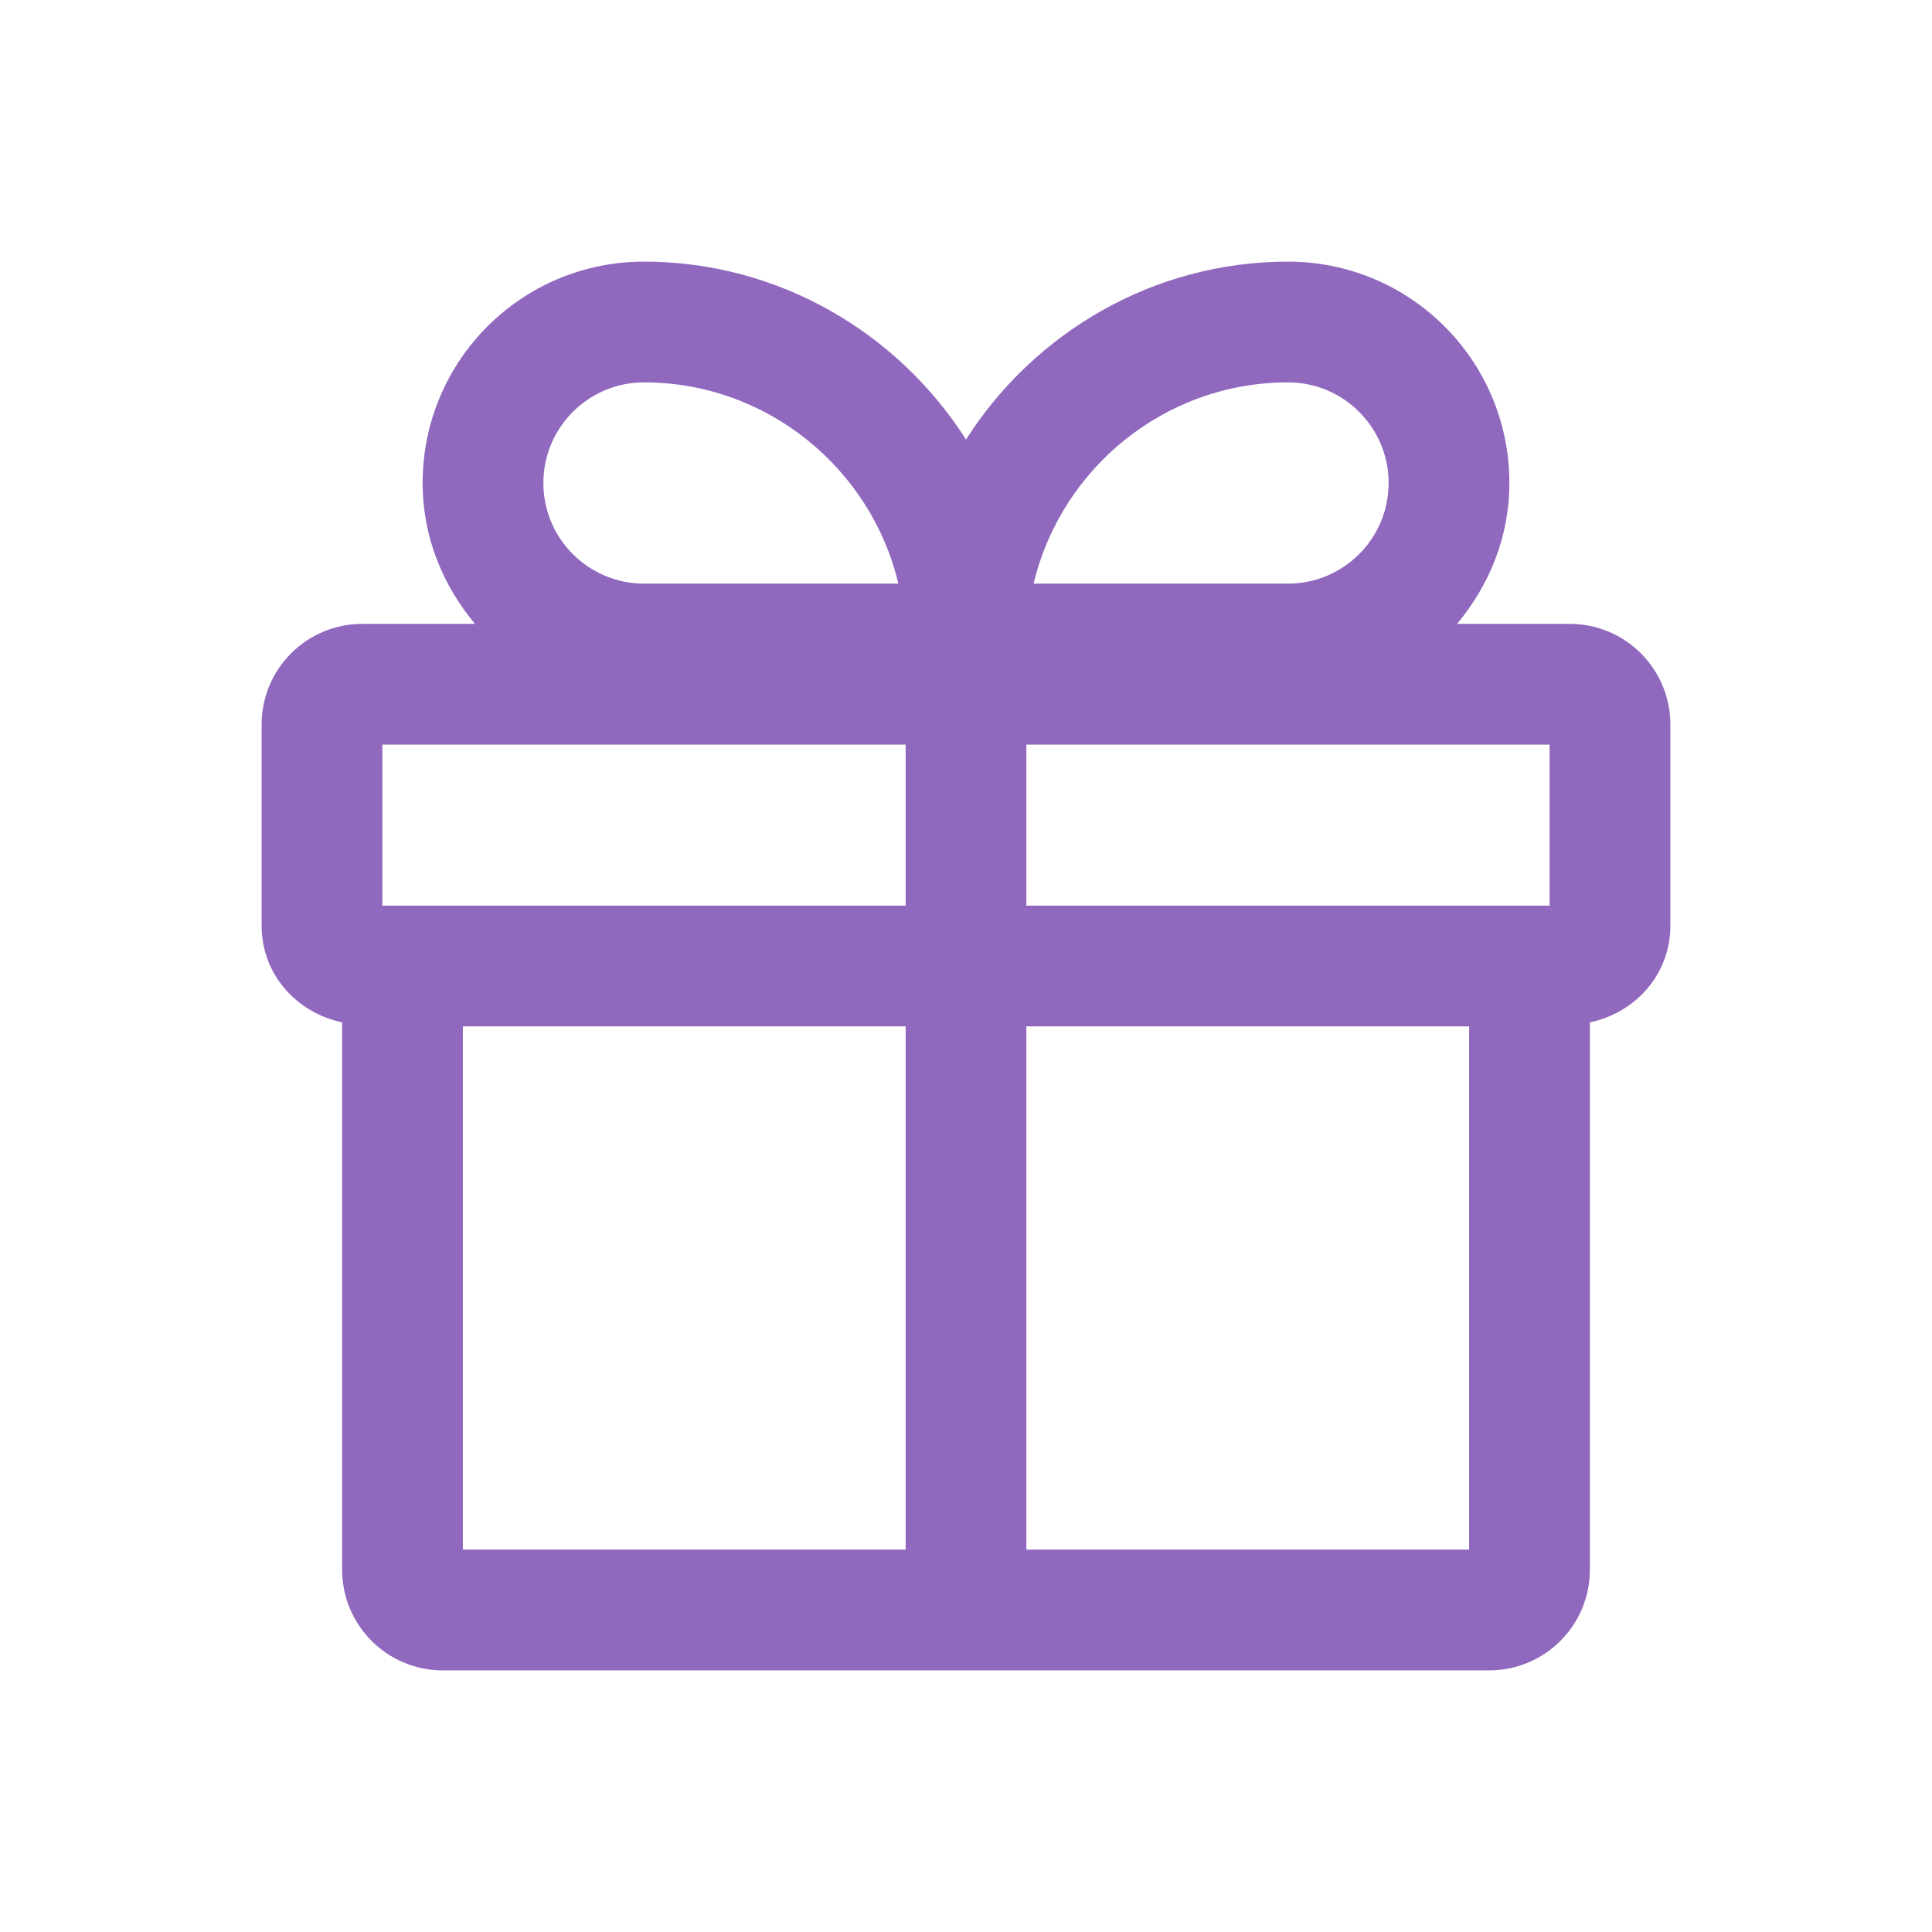
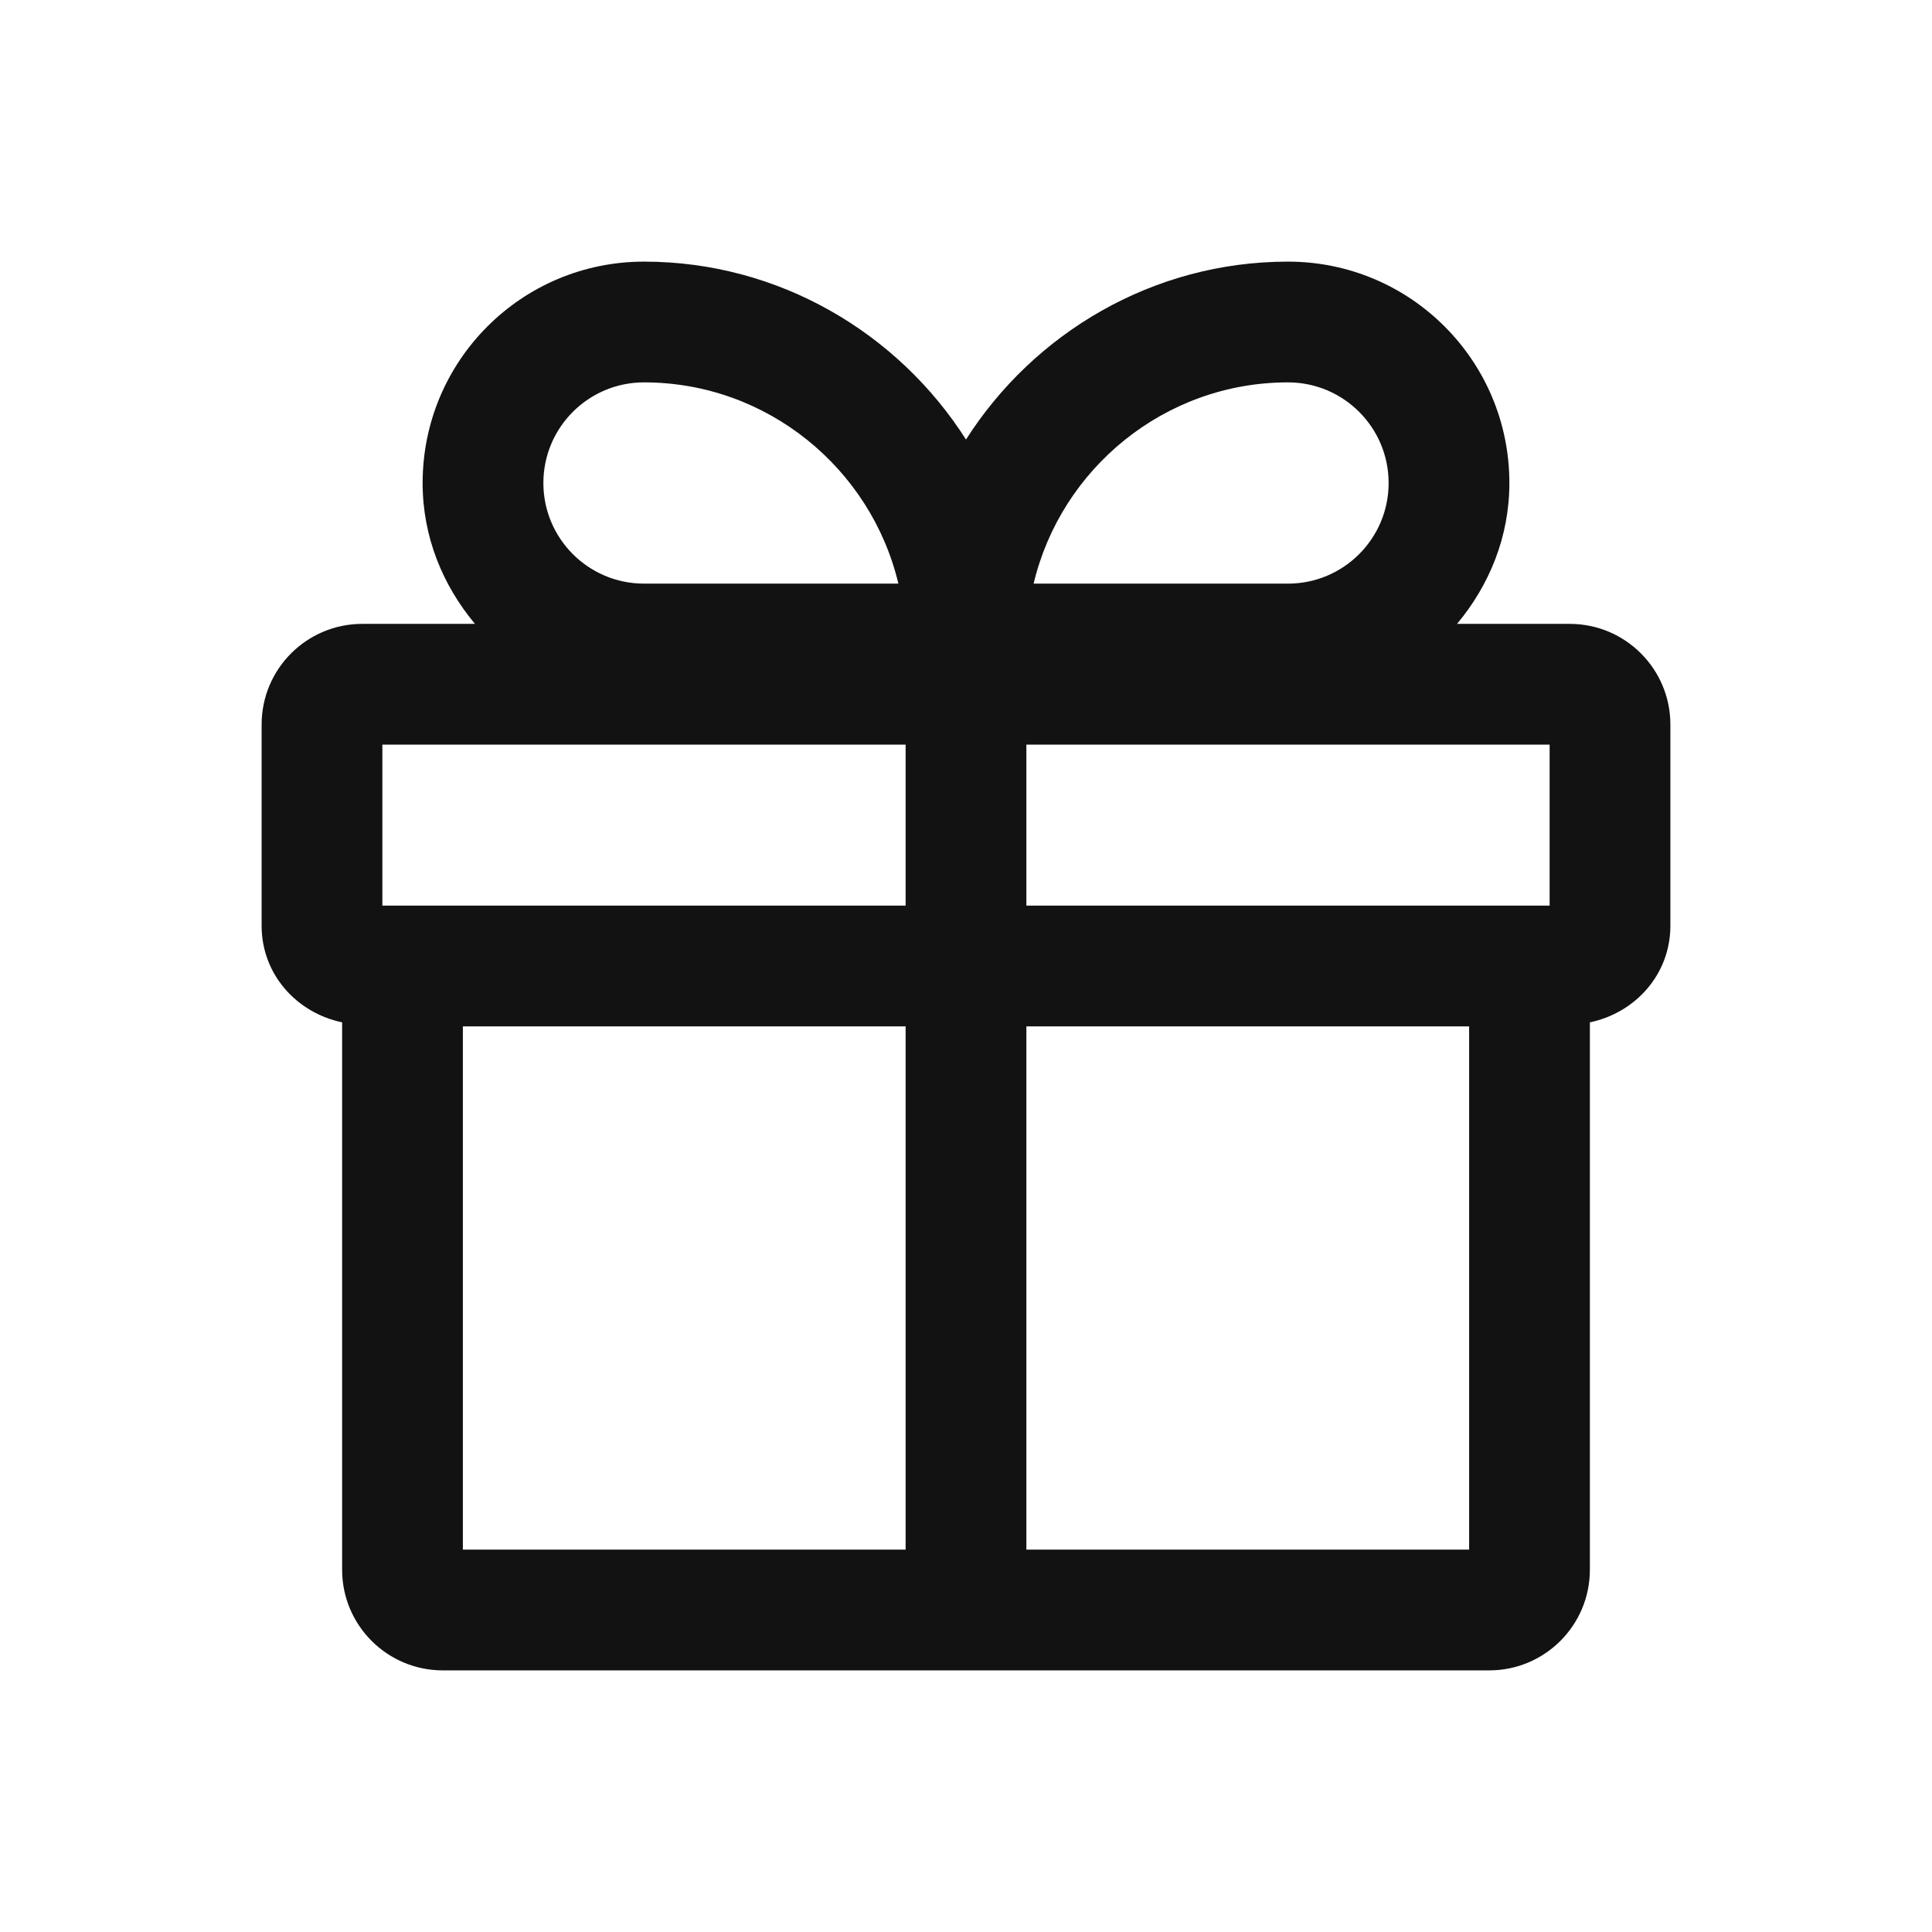
<svg xmlns="http://www.w3.org/2000/svg" width="64px" height="64px" viewBox="0 0 24 24" fill="none">
  <g id="SVGRepo_bgCarrier" stroke-width="0" />
  <g id="SVGRepo_tracerCarrier" stroke-linecap="round" stroke-linejoin="round" />
  <g id="SVGRepo_iconCarrier">
-     <path d="M19.5 7.75H18.1C18.5 7.27 18.75 6.67 18.75 6C18.75 4.48 17.52 3.25 16 3.25C14.32 3.25 12.84 4.14 12 5.46C11.16 4.14 9.68 3.25 8 3.25C6.48 3.25 5.25 4.48 5.25 6C5.25 6.67 5.5 7.27 5.9 7.75H4.5C3.81 7.75 3.25 8.31 3.25 9V11.5C3.25 12.1 3.68 12.58 4.25 12.7V19.5C4.25 20.19 4.81 20.75 5.5 20.75H18.5C19.19 20.75 19.75 20.19 19.75 19.5V12.7C20.32 12.58 20.75 12.1 20.75 11.5V9C20.75 8.31 20.19 7.75 19.5 7.75ZM19.25 11.25H12.75V9.25H19.25V11.25ZM16 4.75C16.69 4.75 17.25 5.31 17.25 6C17.25 6.69 16.69 7.25 16 7.25H12.84C13.18 5.82 14.47 4.75 16 4.75ZM8 4.75C9.53 4.75 10.82 5.82 11.16 7.25H8C7.31 7.25 6.75 6.69 6.75 6C6.75 5.31 7.31 4.75 8 4.75ZM4.75 9.25H11.25V11.25H4.75V9.25ZM5.75 12.75H11.25V19.25H5.75V12.75ZM18.25 19.25H12.75V12.75H18.25V19.25Z" fill="#9068BE" />
+     <path d="M19.5 7.75H18.1C18.5 7.27 18.75 6.67 18.75 6C18.75 4.48 17.52 3.25 16 3.25C14.32 3.25 12.84 4.14 12 5.46C11.16 4.14 9.68 3.25 8 3.25C6.48 3.25 5.25 4.48 5.25 6C5.25 6.67 5.5 7.27 5.9 7.75H4.5C3.81 7.75 3.25 8.31 3.25 9V11.5C3.25 12.1 3.68 12.58 4.25 12.7V19.5C4.25 20.19 4.81 20.75 5.5 20.75H18.5C19.19 20.75 19.75 20.19 19.75 19.5V12.7C20.32 12.58 20.75 12.1 20.75 11.5V9C20.75 8.31 20.19 7.75 19.5 7.75ZM19.25 11.25H12.75V9.25H19.25V11.25ZM16 4.75C16.69 4.75 17.25 5.31 17.25 6C17.25 6.69 16.69 7.25 16 7.25H12.84C13.18 5.82 14.47 4.75 16 4.75ZM8 4.75C9.53 4.75 10.82 5.82 11.16 7.25H8C7.31 7.25 6.75 6.69 6.75 6C6.75 5.31 7.31 4.75 8 4.75ZM4.75 9.25H11.25V11.25H4.75V9.25ZM5.75 12.75H11.25V19.25H5.75V12.75ZM18.25 19.25H12.75V12.75H18.25V19.25Z" fill="#121212" />
  </g>
</svg>
